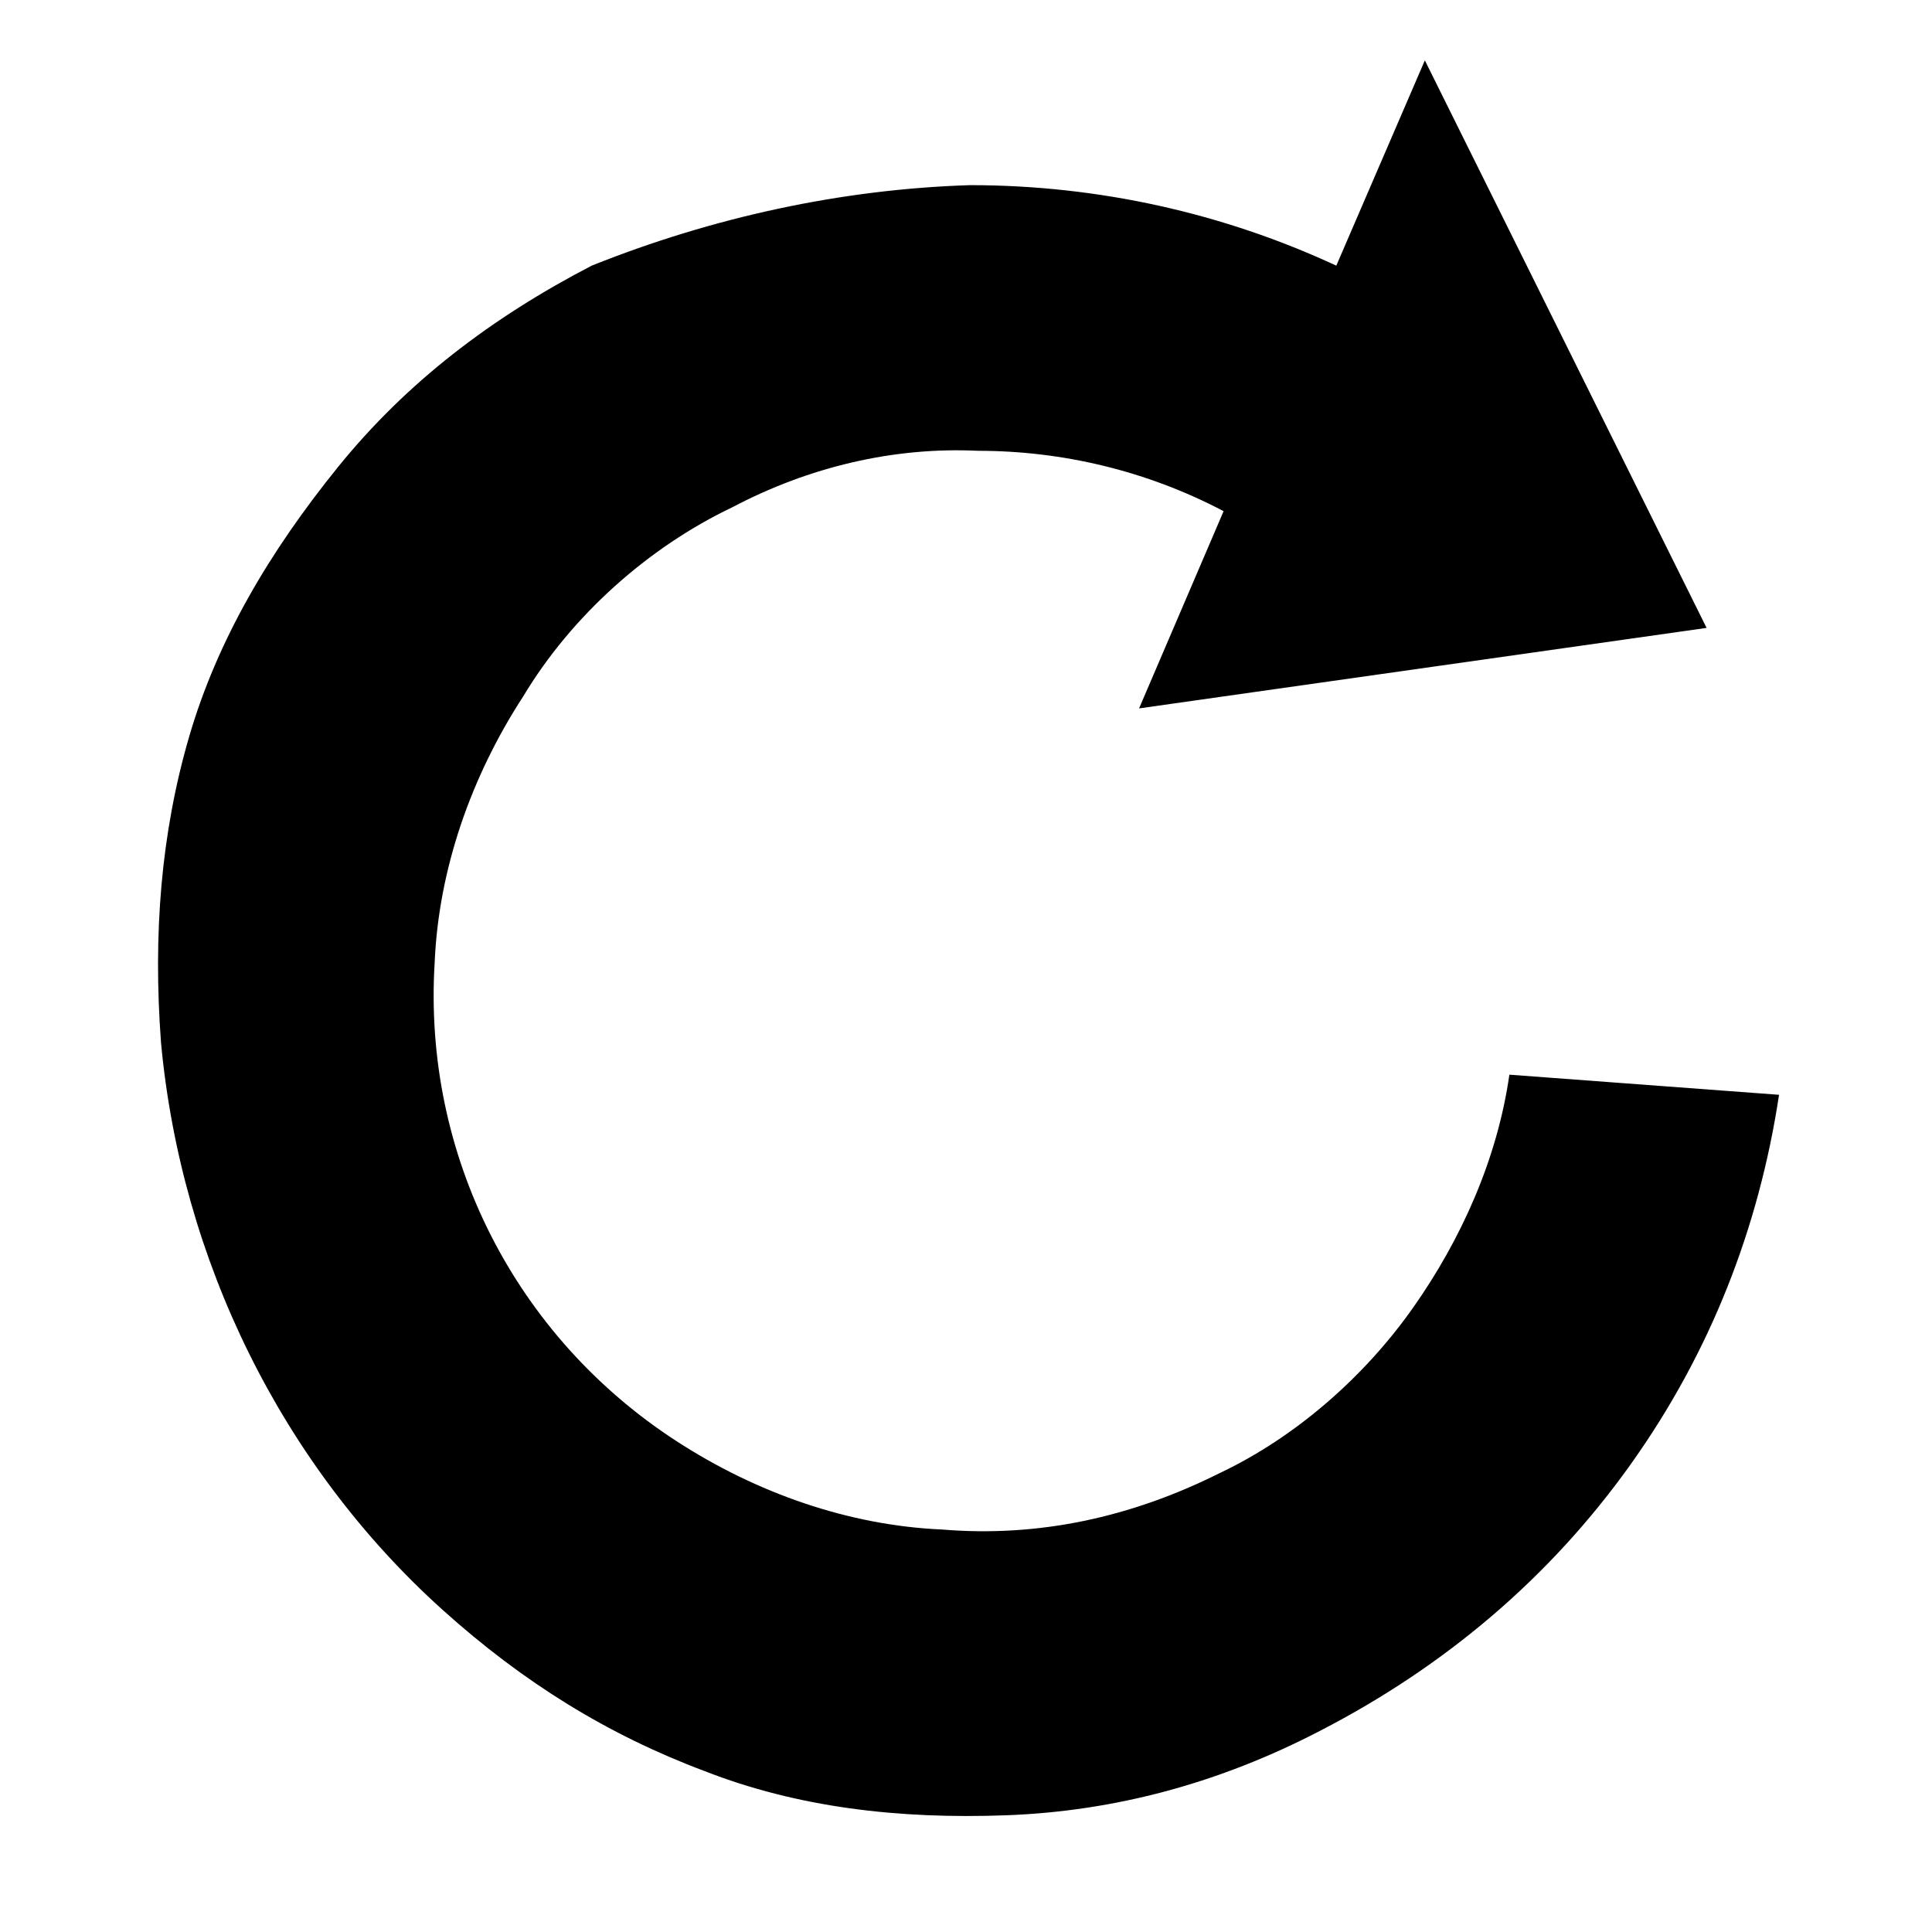
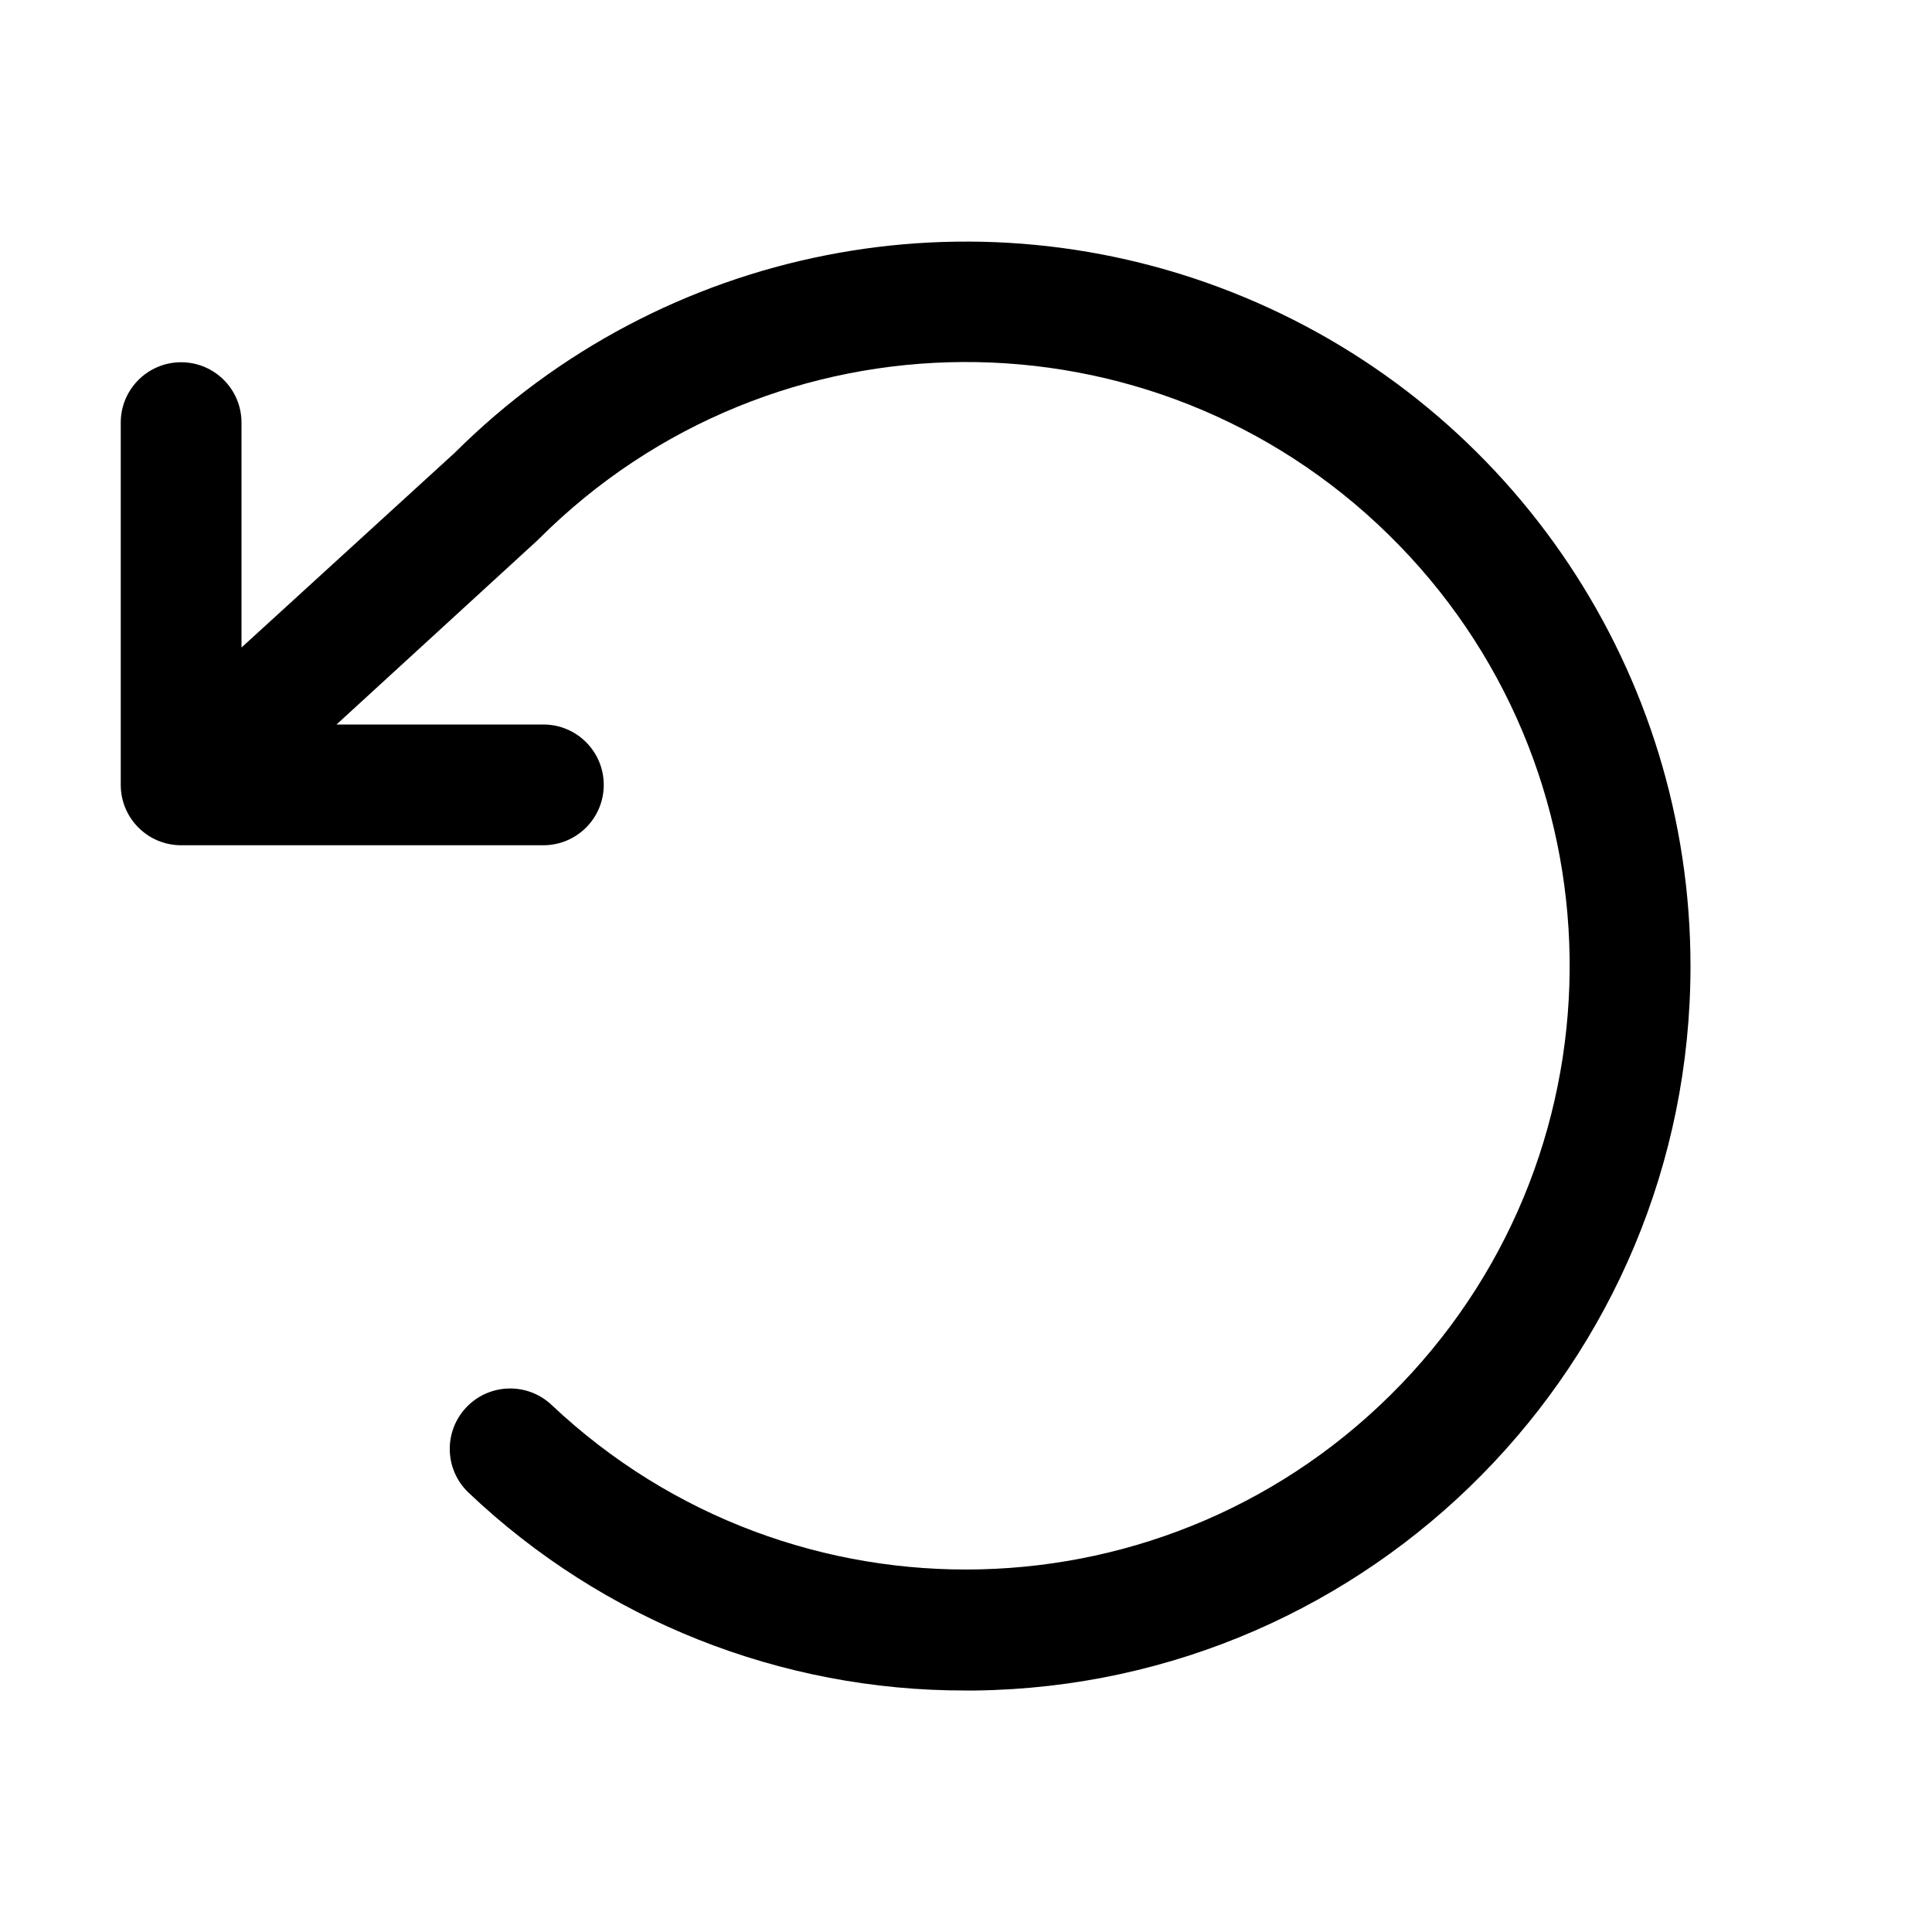
- <svg xmlns="http://www.w3.org/2000/svg" version="1.1" id="Layer_1_copy" x="0px" y="0px" viewBox="0 0 48 48" style="enable-background:new 0 0 48 48;" xml:space="preserve">
-   <path d="M24.1,4.6c3.2,0,6.3,0.7,9.1,2l2.2-5.1l7,14.1l-14.1,2l2.1-4.9c-1.9-1-4-1.5-6.1-1.5c-2.1-0.1-4.2,0.4-6.1,1.4  c-2.1,1-4,2.7-5.2,4.7c-1.3,2-2.1,4.3-2.2,6.6c-0.3,4.8,2,9.3,6,11.9c2,1.3,4.3,2.1,6.6,2.2c2.4,0.2,4.7-0.3,6.9-1.4  c1.9-0.9,3.6-2.4,4.8-4.1c1.2-1.7,2.1-3.7,2.4-5.8l6.7,0.5c-0.5,3.3-1.7,6.4-3.7,9.2s-4.6,5-7.7,6.6c-2.5,1.3-5.1,2-7.8,2.1  c-2.7,0.1-5.2-0.2-7.5-1.1c-2.4-0.9-4.5-2.2-6.5-4c-4-3.6-6.5-8.7-7-14.1c-0.2-2.7,0-5.2,0.7-7.6c0.7-2.4,2-4.6,3.7-6.7  s3.8-3.7,6.3-5C17.7,5.4,20.9,4.7,24.1,4.6z" />
+ <svg xmlns="http://www.w3.org/2000/svg" width="32" height="32" fill="#000000" viewBox="0 0 256 256">
+   <path d="M224,128a96,96,0,0,1-94.71,96H128A95.38,95.38,0,0,1,62.1,197.8a8,8,0,0,1,11-11.63A80,80,0,1,0,71.43,71.39a3.07,3.07,0,0,1-.26.25L44.59,96H72a8,8,0,0,1,0,16H24a8,8,0,0,1-8-8V56a8,8,0,0,1,16,0V85.8L60.25,60A96,96,0,0,1,224,128Z" />
</svg>
